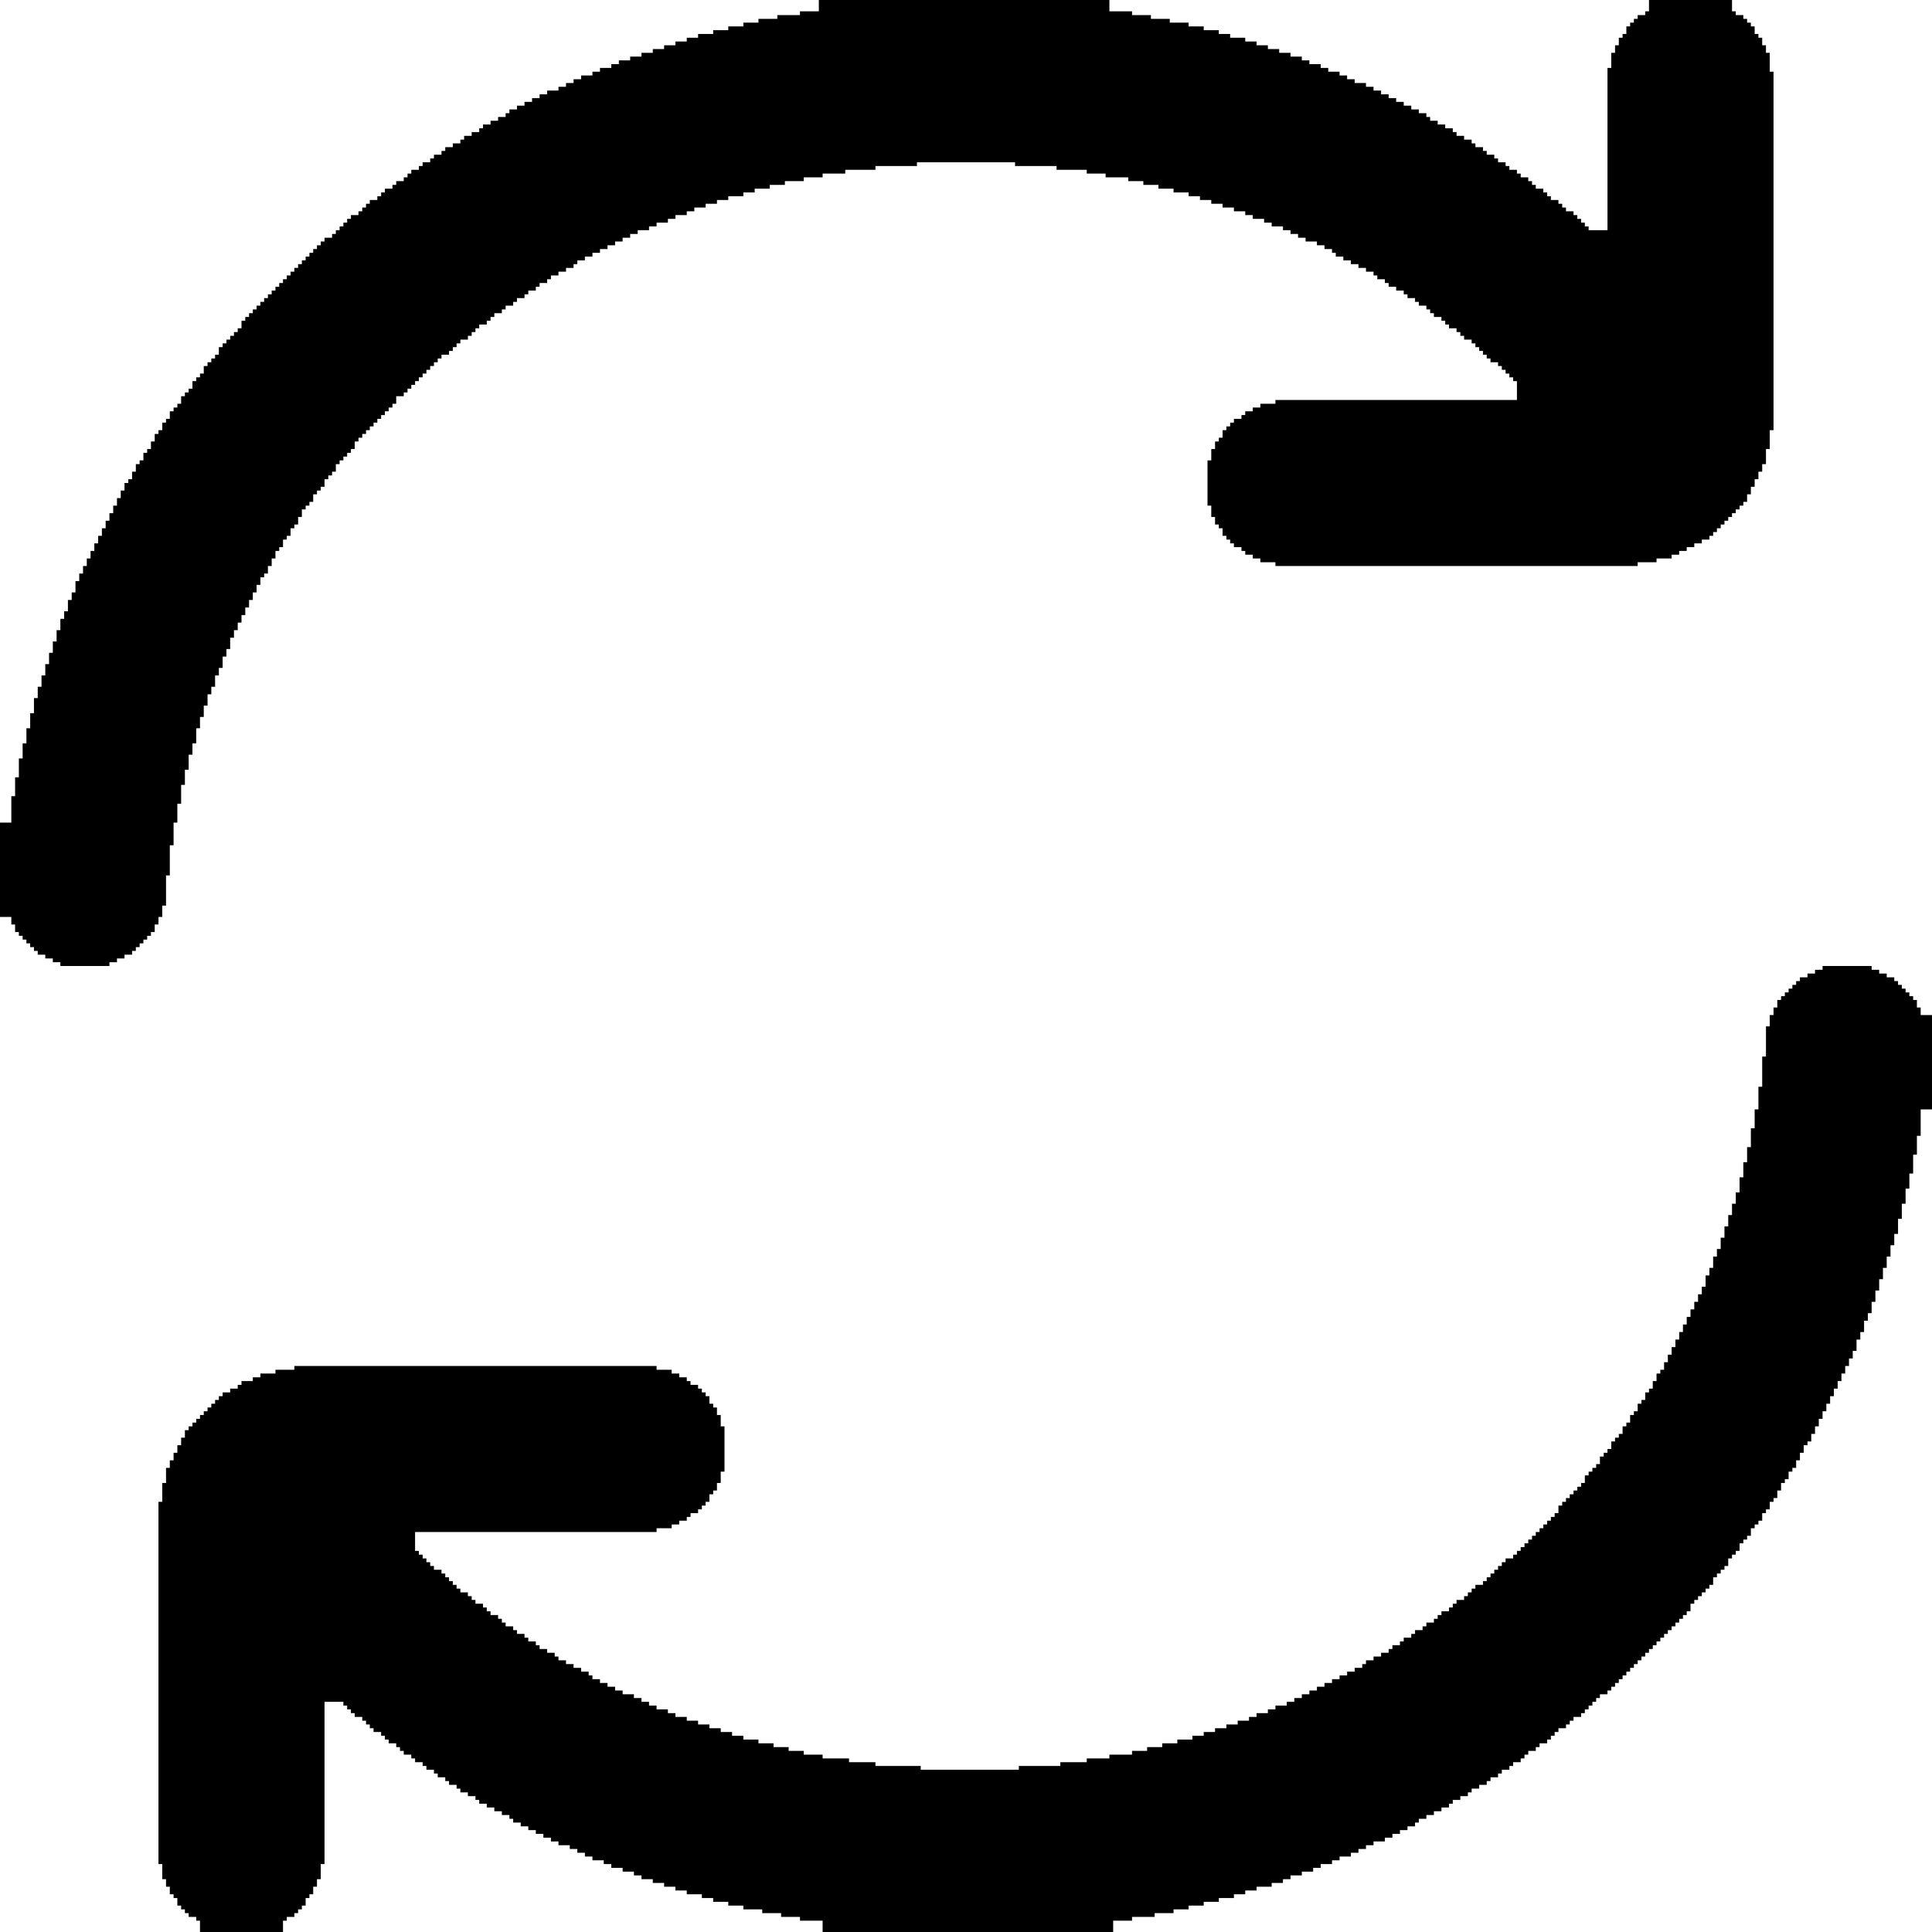
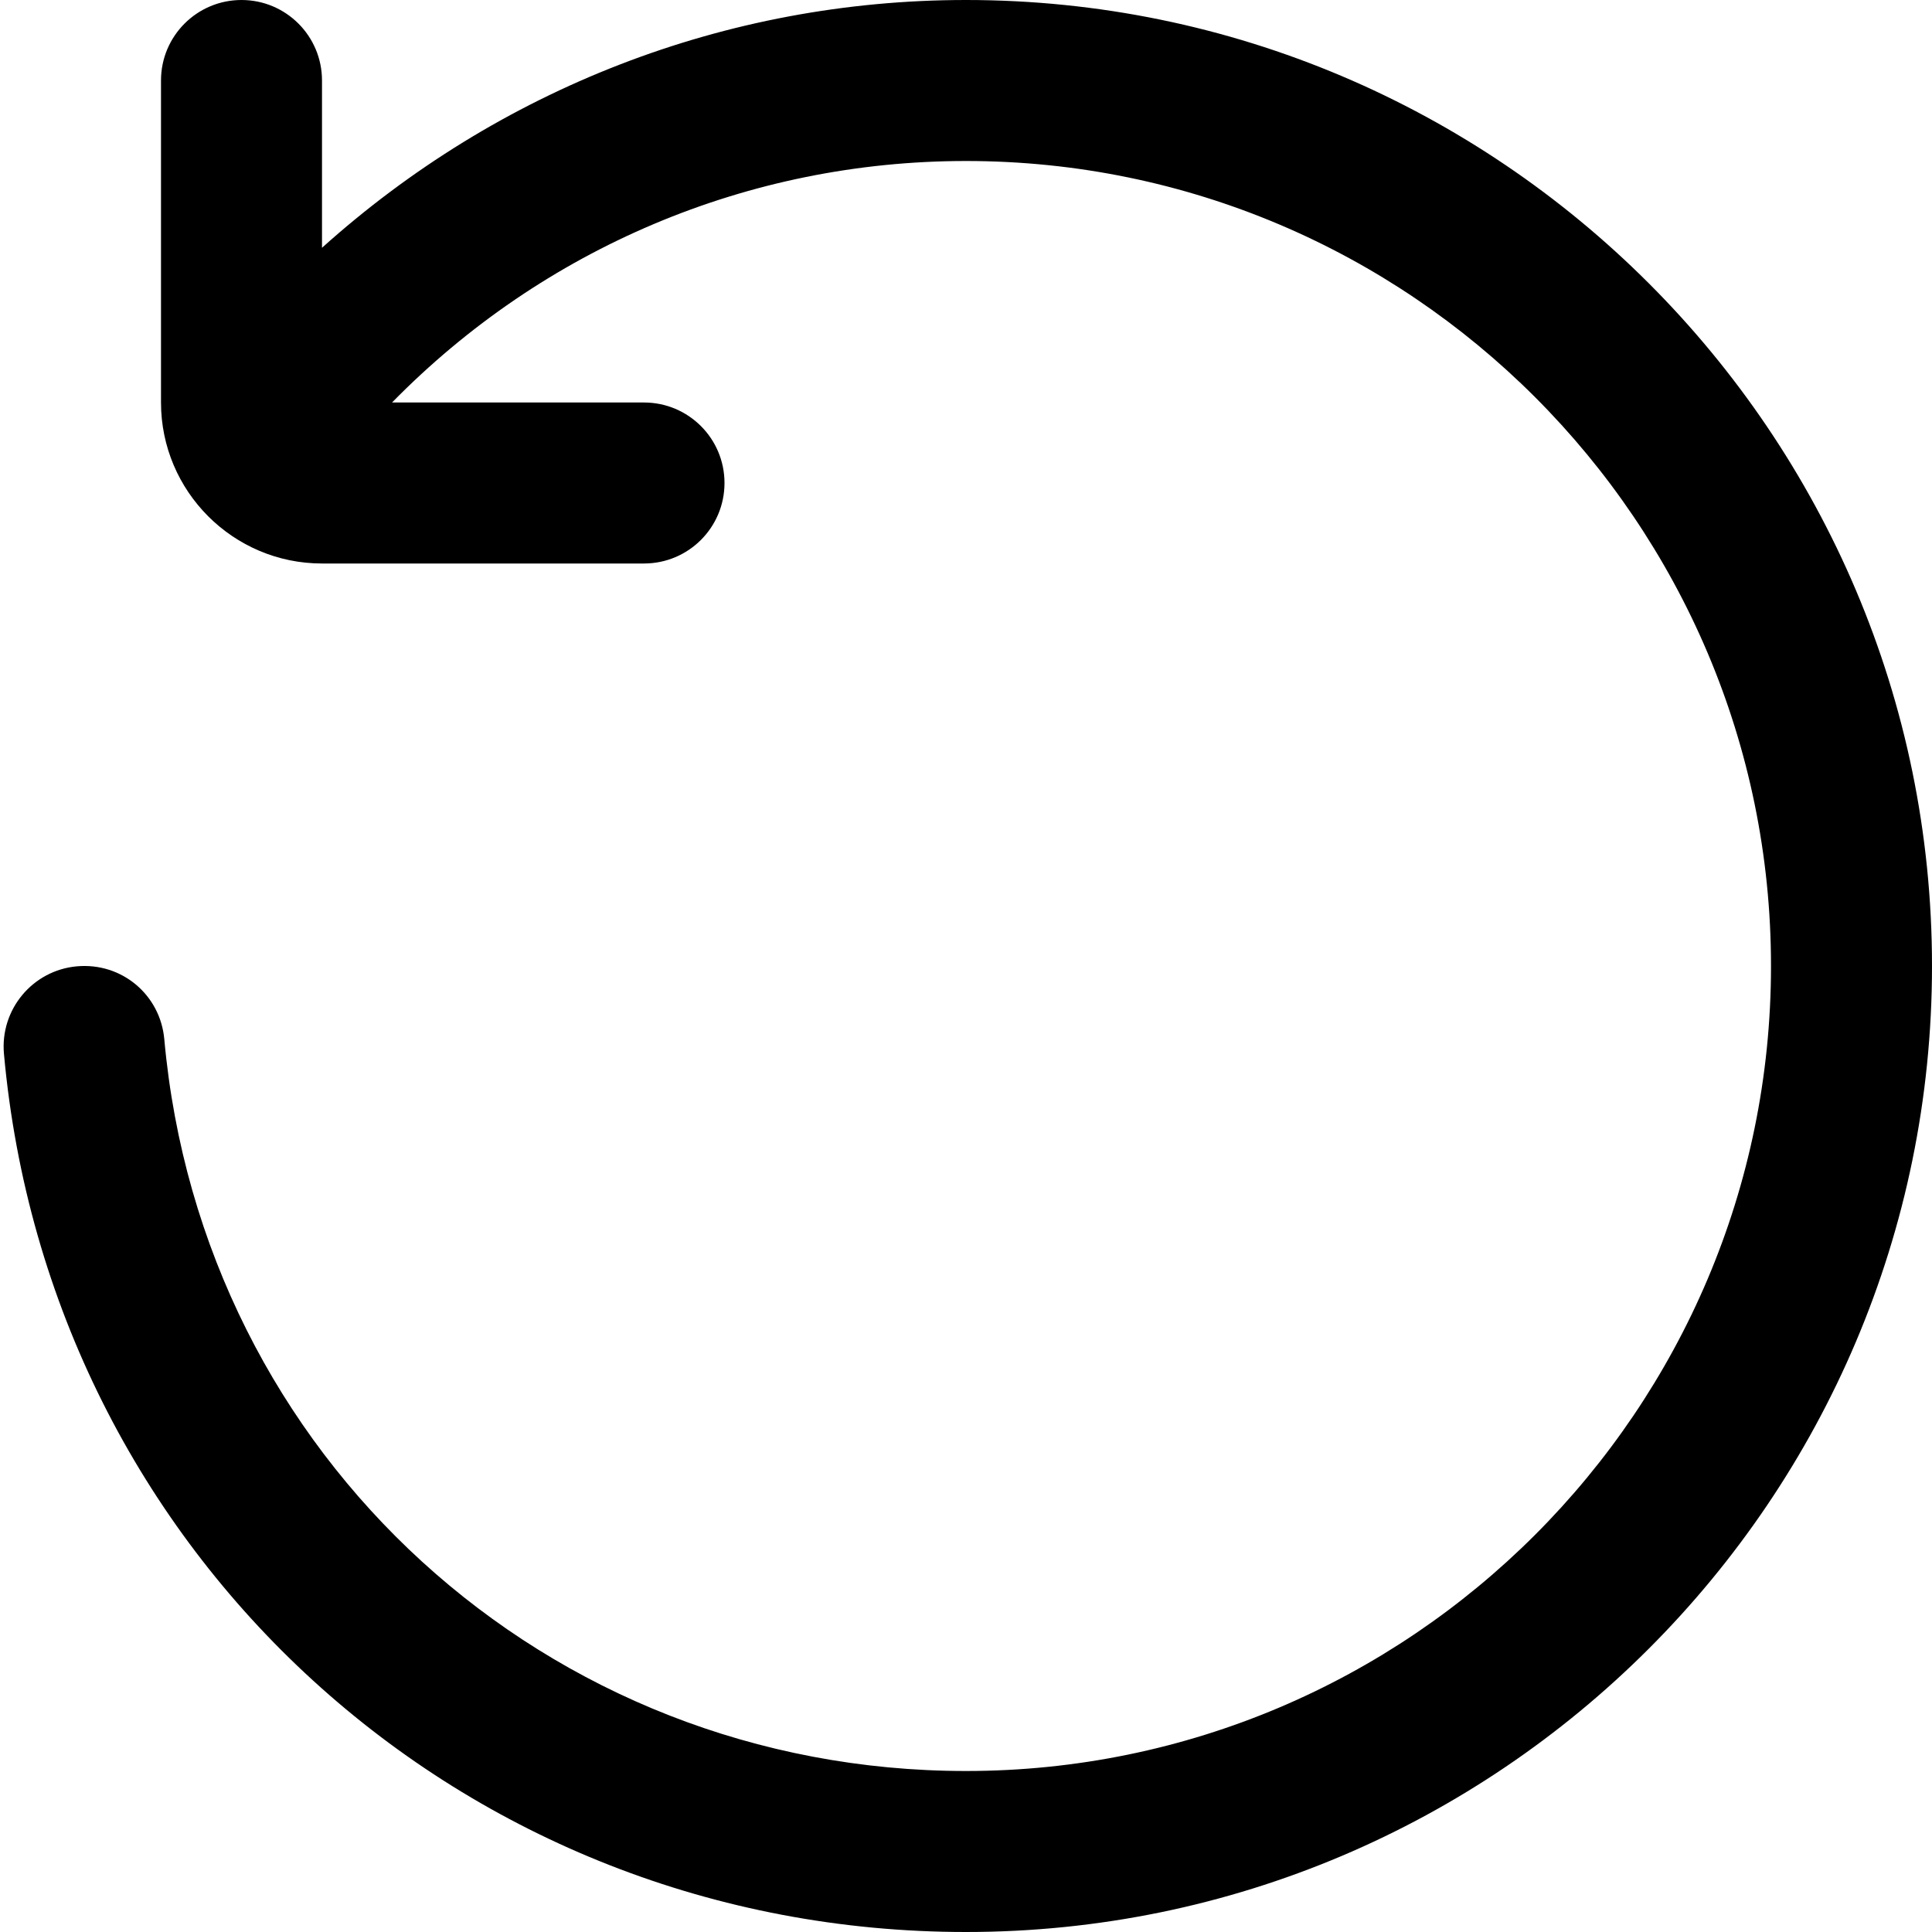
- <svg xmlns="http://www.w3.org/2000/svg" viewBox="0 0 512 512" width="512" height="512">
-   <path fill="#000" d="M217,0h77v1h-77zM437,0h22v1h-22zM217,1h77v1h-77zM437,1h22v1h-22zM217,2h77v1h-77zM437,2h22v1h-22zM212,3h88v1h-88zM436,3h24v1h-24zM206,4h99v1h-99zM434,4h28v1h-28zM201,5h109v1h-109zM433,5h30v1h-30zM197,6h118v1h-118zM432,6h32v1h-32zM193,7h126v1h-126zM431,7h34v1h-34zM189,8h134v1h-134zM431,8h34v1h-34zM185,9h141v1h-141zM430,9h36v1h-36zM182,10h148v1h-148zM429,10h38v1h-38zM179,11h154v1h-154zM429,11h38v1h-38zM176,12h160v1h-160zM428,12h40v1h-40zM173,13h166v1h-166zM428,13h40v1h-40zM170,14h172v1h-172zM427,14h42v1h-42zM167,15h178v1h-178zM427,15h42v1h-42zM164,16h183v1h-183zM427,16h42v1h-42zM162,17h188v1h-188zM427,17h42v1h-42zM159,18h193v1h-193zM426,18h43v1h-43zM157,19h198v1h-198zM426,19h44v1h-44zM154,20h203v1h-203zM426,20h44v1h-44zM152,21h207v1h-207zM426,21h44v1h-44zM150,22h212v1h-212zM426,22h44v1h-44zM148,23h216v1h-216zM426,23h44v1h-44zM145,24h221v1h-221zM426,24h44v1h-44zM143,25h225v1h-225zM426,25h44v1h-44zM141,26h229v1h-229zM426,26h44v1h-44zM139,27h233v1h-233zM426,27h44v1h-44zM137,28h237v1h-237zM426,28h44v1h-44zM135,29h241v1h-241zM426,29h44v1h-44zM134,30h244v1h-244zM426,30h44v1h-44zM132,31h247v1h-247zM426,31h44v1h-44zM130,32h251v1h-251zM426,32h44v1h-44zM128,33h255v1h-255zM426,33h44v1h-44zM127,34h258v1h-258zM426,34h44v1h-44zM125,35h261v1h-261zM426,35h44v1h-44zM123,36h265v1h-265zM426,36h44v1h-44zM122,37h268v1h-268zM426,37h44v1h-44zM120,38h271v1h-271zM426,38h44v1h-44zM118,39h275v1h-275zM426,39h44v1h-44zM117,40h277v1h-277zM426,40h44v1h-44zM115,41h281v1h-281zM426,41h44v1h-44zM114,42h283v1h-283zM426,42h44v1h-44zM112,43h131v1h-131zM269,43h130v1h-130zM426,43h44v1h-44zM111,44h121v1h-121zM280,44h120v1h-120zM426,44h44v1h-44zM109,45h115v1h-115zM288,45h114v1h-114zM426,45h44v1h-44zM108,46h110v1h-110zM293,46h110v1h-110zM426,46h44v1h-44zM107,47h106v1h-106zM299,47h106v1h-106zM426,47h44v1h-44zM105,48h103v1h-103zM303,48h103v1h-103zM426,48h44v1h-44zM104,49h100v1h-100zM307,49h100v1h-100zM426,49h44v1h-44zM102,50h98v1h-98zM311,50h98v1h-98zM426,50h44v1h-44zM101,51h96v1h-96zM315,51h95v1h-95zM426,51h44v1h-44zM100,52h93v1h-93zM318,52h93v1h-93zM426,52h44v1h-44zM98,53h92v1h-92zM321,53h92v1h-92zM426,53h44v1h-44zM97,54h90v1h-90zM324,54h90v1h-90zM426,54h44v1h-44zM96,55h88v1h-88zM327,55h88v1h-88zM426,55h44v1h-44zM95,56h87v1h-87zM330,56h87v1h-87zM426,56h44v1h-44zM93,57h86v1h-86zM332,57h86v1h-86zM426,57h44v1h-44zM92,58h85v1h-85zM335,58h84v1h-84zM426,58h44v1h-44zM91,59h83v1h-83zM337,59h83v1h-83zM426,59h44v1h-44zM90,60h82v1h-82zM340,60h81v1h-81zM426,60h44v1h-44zM89,61h80v1h-80zM342,61h128v1h-128zM88,62h79v1h-79zM344,62h126v1h-126zM86,63h79v1h-79zM346,63h124v1h-124zM85,64h78v1h-78zM349,64h121v1h-121zM84,65h77v1h-77zM351,65h119v1h-119zM83,66h76v1h-76zM353,66h117v1h-117zM82,67h75v1h-75zM354,67h116v1h-116zM81,68h74v1h-74zM356,68h114v1h-114zM80,69h73v1h-73zM358,69h112v1h-112zM79,70h73v1h-73zM360,70h110v1h-110zM78,71h72v1h-72zM362,71h108v1h-108zM77,72h71v1h-71zM364,72h106v1h-106zM76,73h70v1h-70zM365,73h105v1h-105zM75,74h70v1h-70zM367,74h103v1h-103zM74,75h69v1h-69zM368,75h102v1h-102zM73,76h69v1h-69zM370,76h100v1h-100zM72,77h68v1h-68zM372,77h98v1h-98zM71,78h68v1h-68zM373,78h97v1h-97zM70,79h67v1h-67zM375,79h95v1h-95zM69,80h67v1h-67zM376,80h94v1h-94zM68,81h66v1h-66zM378,81h92v1h-92zM67,82h66v1h-66zM379,82h91v1h-91zM66,83h65v1h-65zM380,83h90v1h-90zM65,84h65v1h-65zM382,84h88v1h-88zM64,85h65v1h-65zM383,85h87v1h-87zM64,86h63v1h-63zM384,86h86v1h-86zM63,87h63v1h-63zM386,87h84v1h-84zM62,88h63v1h-63zM387,88h83v1h-83zM61,89h63v1h-63zM388,89h82v1h-82zM60,90h62v1h-62zM390,90h80v1h-80zM59,91h62v1h-62zM391,91h79v1h-79zM58,92h62v1h-62zM392,92h78v1h-78zM58,93h61v1h-61zM393,93h77v1h-77zM57,94h60v1h-60zM394,94h76v1h-76zM56,95h60v1h-60zM395,95h75v1h-75zM55,96h60v1h-60zM397,96h73v1h-73zM54,97h60v1h-60zM398,97h72v1h-72zM54,98h59v1h-59zM399,98h71v1h-71zM53,99h59v1h-59zM400,99h70v1h-70zM52,100h59v1h-59zM401,100h69v1h-69zM51,101h59v1h-59zM402,101h68v1h-68zM51,102h58v1h-58zM402,102h68v1h-68zM50,103h58v1h-58zM402,103h68v1h-68zM49,104h58v1h-58zM402,104h68v1h-68zM48,105h57v1h-57zM402,105h68v1h-68zM48,106h57v1h-57zM338,106h132v1h-132zM47,107h57v1h-57zM334,107h136v1h-136zM46,108h57v1h-57zM332,108h138v1h-138zM45,109h57v1h-57zM330,109h140v1h-140zM45,110h56v1h-56zM329,110h141v1h-141zM44,111h56v1h-56zM327,111h143v1h-143zM43,112h56v1h-56zM326,112h144v1h-144zM43,113h55v1h-55zM325,113h145v1h-145zM42,114h55v1h-55zM324,114h145v1h-145zM41,115h55v1h-55zM324,115h145v1h-145zM41,116h54v1h-54zM323,116h146v1h-146zM40,117h54v1h-54zM322,117h147v1h-147zM40,118h54v1h-54zM322,118h147v1h-147zM39,119h54v1h-54zM321,119h147v1h-147zM38,120h54v1h-54zM321,120h147v1h-147zM38,121h53v1h-53zM321,121h147v1h-147zM37,122h53v1h-53zM320,122h148v1h-148zM36,123h53v1h-53zM320,123h147v1h-147zM36,124h53v1h-53zM320,124h147v1h-147zM35,125h53v1h-53zM320,125h146v1h-146zM35,126h52v1h-52zM320,126h146v1h-146zM34,127h52v1h-52zM320,127h145v1h-145zM33,128h53v1h-53zM320,128h145v1h-145zM33,129h52v1h-52zM320,129h144v1h-144zM32,130h52v1h-52zM320,130h144v1h-144zM32,131h51v1h-51zM320,131h143v1h-143zM31,132h52v1h-52zM320,132h143v1h-143zM31,133h51v1h-51zM320,133h142v1h-142zM30,134h51v1h-51zM321,134h140v1h-140zM30,135h50v1h-50zM321,135h139v1h-139zM29,136h51v1h-51zM321,136h138v1h-138zM29,137h50v1h-50zM322,137h136v1h-136zM28,138h51v1h-51zM322,138h135v1h-135zM28,139h50v1h-50zM323,139h133v1h-133zM27,140h50v1h-50zM324,140h131v1h-131zM27,141h50v1h-50zM324,141h130v1h-130zM26,142h50v1h-50zM325,142h128v1h-128zM26,143h49v1h-49zM326,143h125v1h-125zM25,144h50v1h-50zM327,144h122v1h-122zM25,145h49v1h-49zM329,145h118v1h-118zM24,146h49v1h-49zM330,146h115v1h-115zM24,147h49v1h-49zM332,147h111v1h-111zM23,148h49v1h-49zM334,148h105v1h-105zM23,149h49v1h-49zM338,149h96v1h-96zM22,150h49v1h-49zM22,151h49v1h-49zM21,152h49v1h-49zM21,153h48v1h-48zM20,154h49v1h-49zM20,155h48v1h-48zM20,156h48v1h-48zM19,157h48v1h-48zM19,158h48v1h-48zM18,159h48v1h-48zM18,160h48v1h-48zM18,161h47v1h-47zM17,162h48v1h-48zM17,163h47v1h-47zM16,164h48v1h-48zM16,165h47v1h-47zM16,166h47v1h-47zM15,167h47v1h-47zM15,168h47v1h-47zM15,169h46v1h-46zM14,170h47v1h-47zM14,171h47v1h-47zM14,172h46v1h-46zM13,173h47v1h-47zM13,174h46v1h-46zM13,175h46v1h-46zM12,176h47v1h-47zM12,177h46v1h-46zM12,178h46v1h-46zM11,179h46v1h-46zM11,180h46v1h-46zM11,181h46v1h-46zM10,182h46v1h-46zM10,183h46v1h-46zM10,184h45v1h-45zM9,185h46v1h-46zM9,186h46v1h-46zM9,187h45v1h-45zM9,188h45v1h-45zM8,189h46v1h-46zM8,190h45v1h-45zM8,191h45v1h-45zM8,192h45v1h-45zM7,193h45v1h-45zM7,194h45v1h-45zM7,195h45v1h-45zM7,196h45v1h-45zM6,197h45v1h-45zM6,198h45v1h-45zM6,199h45v1h-45zM6,200h44v1h-44zM5,201h45v1h-45zM5,202h45v1h-45zM5,203h45v1h-45zM5,204h44v1h-44zM5,205h44v1h-44zM4,206h45v1h-45zM4,207h45v1h-45zM4,208h44v1h-44zM4,209h44v1h-44zM4,210h44v1h-44zM3,211h45v1h-45zM3,212h45v1h-45zM3,213h44v1h-44zM3,214h44v1h-44zM3,215h44v1h-44zM3,216h44v1h-44zM3,217h44v1h-44zM0,218h46v1h-46zM0,219h46v1h-46zM0,220h46v1h-46zM0,221h46v1h-46zM0,222h46v1h-46zM0,223h46v1h-46zM0,224h45v1h-45zM0,225h45v1h-45zM0,226h45v1h-45zM0,227h45v1h-45zM0,228h45v1h-45zM0,229h45v1h-45zM0,230h45v1h-45zM0,231h45v1h-45zM0,232h44v1h-44zM0,233h44v1h-44zM0,234h44v1h-44zM0,235h44v1h-44zM0,236h44v1h-44zM0,237h44v1h-44zM0,238h44v1h-44zM0,239h44v1h-44zM0,240h43v1h-43zM0,241h43v1h-43zM0,242h43v1h-43zM3,243h39v1h-39zM3,244h39v1h-39zM4,245h37v1h-37zM4,246h37v1h-37zM5,247h35v1h-35zM6,248h33v1h-33zM7,249h31v1h-31zM8,250h29v1h-29zM9,251h27v1h-27zM10,252h25v1h-25zM12,253h21v1h-21zM14,254h17v1h-17zM16,255h13v1h-13zM483,256h13v1h-13zM481,257h17v1h-17zM479,258h21v1h-21zM477,259h25v1h-25zM476,260h27v1h-27zM475,261h29v1h-29zM474,262h31v1h-31zM473,263h33v1h-33zM472,264h35v1h-35zM471,265h37v1h-37zM471,266h37v1h-37zM470,267h39v1h-39zM470,268h39v1h-39zM469,269h43v1h-43zM469,270h43v1h-43zM469,271h43v1h-43zM468,272h44v1h-44zM468,273h44v1h-44zM468,274h44v1h-44zM468,275h44v1h-44zM468,276h44v1h-44zM468,277h44v1h-44zM468,278h44v1h-44zM468,279h44v1h-44zM467,280h45v1h-45zM467,281h45v1h-45zM467,282h45v1h-45zM467,283h45v1h-45zM467,284h45v1h-45zM467,285h45v1h-45zM467,286h45v1h-45zM467,287h45v1h-45zM466,288h46v1h-46zM466,289h46v1h-46zM466,290h46v1h-46zM466,291h46v1h-46zM466,292h46v1h-46zM466,293h46v1h-46zM465,294h44v1h-44zM465,295h44v1h-44zM465,296h44v1h-44zM465,297h44v1h-44zM465,298h44v1h-44zM464,299h45v1h-45zM464,300h45v1h-45zM464,301h44v1h-44zM464,302h44v1h-44zM464,303h44v1h-44zM463,304h45v1h-45zM463,305h45v1h-45zM463,306h44v1h-44zM463,307h44v1h-44zM462,308h45v1h-45zM462,309h45v1h-45zM462,310h45v1h-45zM462,311h44v1h-44zM461,312h45v1h-45zM461,313h45v1h-45zM461,314h45v1h-45zM461,315h44v1h-44zM460,316h45v1h-45zM460,317h45v1h-45zM460,318h45v1h-45zM459,319h45v1h-45zM459,320h45v1h-45zM459,321h45v1h-45zM458,322h46v1h-46zM458,323h45v1h-45zM458,324h45v1h-45zM457,325h46v1h-46zM457,326h46v1h-46zM457,327h45v1h-45zM456,328h46v1h-46zM456,329h46v1h-46zM456,330h45v1h-45zM455,331h46v1h-46zM455,332h46v1h-46zM454,333h46v1h-46zM454,334h46v1h-46zM454,335h46v1h-46zM453,336h46v1h-46zM453,337h46v1h-46zM452,338h47v1h-47zM452,339h46v1h-46zM452,340h46v1h-46zM451,341h47v1h-47zM451,342h46v1h-46zM450,343h47v1h-47zM450,344h47v1h-47zM449,345h47v1h-47zM449,346h47v1h-47zM448,347h48v1h-48zM448,348h47v1h-47zM447,349h48v1h-48zM447,350h47v1h-47zM446,351h48v1h-48zM446,352h48v1h-48zM445,353h48v1h-48zM445,354h48v1h-48zM444,355h48v1h-48zM444,356h48v1h-48zM443,357h49v1h-49zM443,358h48v1h-48zM442,359h49v1h-49zM442,360h48v1h-48zM441,361h49v1h-49zM78,362h96v1h-96zM441,362h48v1h-48zM73,363h105v1h-105zM440,363h49v1h-49zM69,364h111v1h-111zM439,364h49v1h-49zM67,365h115v1h-115zM439,365h49v1h-49zM64,366h119v1h-119zM438,366h49v1h-49zM63,367h122v1h-122zM438,367h49v1h-49zM61,368h125v1h-125zM437,368h49v1h-49zM59,369h128v1h-128zM436,369h50v1h-50zM58,370h130v1h-130zM436,370h49v1h-49zM57,371h131v1h-131zM435,371h50v1h-50zM56,372h133v1h-133zM434,372h50v1h-50zM55,373h135v1h-135zM434,373h50v1h-50zM54,374h136v1h-136zM433,374h50v1h-50zM53,375h138v1h-138zM432,375h51v1h-51zM52,376h139v1h-139zM432,376h50v1h-50zM51,377h140v1h-140zM431,377h51v1h-51zM50,378h142v1h-142zM430,378h51v1h-51zM49,379h143v1h-143zM430,379h51v1h-51zM49,380h143v1h-143zM429,380h51v1h-51zM48,381h144v1h-144zM428,381h52v1h-52zM48,382h144v1h-144zM427,382h52v1h-52zM47,383h145v1h-145zM427,383h51v1h-51zM47,384h145v1h-145zM426,384h52v1h-52zM46,385h146v1h-146zM425,385h52v1h-52zM46,386h146v1h-146zM424,386h53v1h-53zM45,387h147v1h-147zM424,387h52v1h-52zM45,388h147v1h-147zM423,388h53v1h-53zM44,389h148v1h-148zM422,389h53v1h-53zM44,390h147v1h-147zM421,390h53v1h-53zM44,391h147v1h-147zM420,391h54v1h-54zM44,392h147v1h-147zM420,392h53v1h-53zM43,393h147v1h-147zM419,393h53v1h-53zM43,394h147v1h-147zM418,394h54v1h-54zM43,395h146v1h-146zM417,395h54v1h-54zM43,396h145v1h-145zM416,396h55v1h-55zM43,397h145v1h-145zM415,397h55v1h-55zM42,398h145v1h-145zM414,398h55v1h-55zM42,399h144v1h-144zM413,399h56v1h-56zM42,400h143v1h-143zM413,400h55v1h-55zM42,401h141v1h-141zM412,401h55v1h-55zM42,402h140v1h-140zM411,402h56v1h-56zM42,403h138v1h-138zM410,403h56v1h-56zM42,404h136v1h-136zM409,404h56v1h-56zM42,405h132v1h-132zM408,405h56v1h-56zM42,406h68v1h-68zM407,406h57v1h-57zM42,407h68v1h-68zM406,407h57v1h-57zM42,408h68v1h-68zM405,408h57v1h-57zM42,409h68v1h-68zM404,409h57v1h-57zM42,410h68v1h-68zM403,410h58v1h-58zM42,411h69v1h-69zM402,411h58v1h-58zM42,412h70v1h-70zM401,412h58v1h-58zM42,413h71v1h-71zM399,413h59v1h-59zM42,414h72v1h-72zM398,414h60v1h-60zM42,415h73v1h-73zM397,415h60v1h-60zM42,416h75v1h-75zM396,416h60v1h-60zM42,417h76v1h-76zM395,417h60v1h-60zM42,418h77v1h-77zM394,418h60v1h-60zM42,419h78v1h-78zM393,419h61v1h-61zM42,420h79v1h-79zM391,420h62v1h-62zM42,421h80v1h-80zM390,421h62v1h-62zM42,422h82v1h-82zM389,422h62v1h-62zM42,423h83v1h-83zM388,423h62v1h-62zM42,424h84v1h-84zM386,424h63v1h-63zM42,425h86v1h-86zM385,425h63v1h-63zM42,426h87v1h-87zM384,426h64v1h-64zM42,427h88v1h-88zM382,427h65v1h-65zM42,428h90v1h-90zM381,428h65v1h-65zM42,429h91v1h-91zM380,429h65v1h-65zM42,430h92v1h-92zM378,430h66v1h-66zM42,431h94v1h-94zM377,431h66v1h-66zM42,432h95v1h-95zM375,432h67v1h-67zM42,433h97v1h-97zM374,433h67v1h-67zM42,434h98v1h-98zM372,434h68v1h-68zM42,435h100v1h-100zM371,435h68v1h-68zM42,436h101v1h-101zM369,436h69v1h-69zM42,437h103v1h-103zM368,437h69v1h-69zM42,438h105v1h-105zM366,438h70v1h-70zM42,439h106v1h-106zM364,439h71v1h-71zM42,440h108v1h-108zM362,440h72v1h-72zM42,441h110v1h-110zM361,441h72v1h-72zM42,442h112v1h-112zM359,442h73v1h-73zM42,443h114v1h-114zM357,443h74v1h-74zM42,444h115v1h-115zM355,444h75v1h-75zM42,445h117v1h-117zM353,445h76v1h-76zM42,446h119v1h-119zM351,446h77v1h-77zM42,447h121v1h-121zM349,447h78v1h-78zM42,448h123v1h-123zM347,448h79v1h-79zM42,449h126v1h-126zM345,449h79v1h-79zM42,450h128v1h-128zM343,450h80v1h-80zM42,451h44v1h-44zM91,451h81v1h-81zM341,451h81v1h-81zM42,452h44v1h-44zM92,452h82v1h-82zM338,452h83v1h-83zM42,453h44v1h-44zM93,453h84v1h-84zM336,453h84v1h-84zM42,454h44v1h-44zM94,454h85v1h-85zM333,454h86v1h-86zM42,455h44v1h-44zM96,455h86v1h-86zM331,455h86v1h-86zM42,456h44v1h-44zM97,456h88v1h-88zM328,456h88v1h-88zM42,457h44v1h-44zM98,457h90v1h-90zM325,457h90v1h-90zM42,458h44v1h-44zM99,458h92v1h-92zM322,458h91v1h-91zM42,459h44v1h-44zM101,459h93v1h-93zM319,459h93v1h-93zM42,460h44v1h-44zM102,460h95v1h-95zM316,460h95v1h-95zM42,461h44v1h-44zM103,461h98v1h-98zM312,461h98v1h-98zM42,462h44v1h-44zM105,462h100v1h-100zM308,462h100v1h-100zM42,463h44v1h-44zM106,463h103v1h-103zM304,463h103v1h-103zM42,464h44v1h-44zM107,464h106v1h-106zM300,464h105v1h-105zM42,465h44v1h-44zM109,465h109v1h-109zM294,465h110v1h-110zM42,466h44v1h-44zM110,466h115v1h-115zM288,466h115v1h-115zM42,467h44v1h-44zM112,467h120v1h-120zM281,467h120v1h-120zM42,468h44v1h-44zM113,468h131v1h-131zM270,468h130v1h-130zM42,469h44v1h-44zM115,469h283v1h-283zM42,470h44v1h-44zM116,470h281v1h-281zM42,471h44v1h-44zM118,471h277v1h-277zM42,472h44v1h-44zM119,472h275v1h-275zM42,473h44v1h-44zM121,473h271v1h-271zM42,474h44v1h-44zM122,474h268v1h-268zM42,475h44v1h-44zM124,475h265v1h-265zM42,476h44v1h-44zM126,476h261v1h-261zM42,477h44v1h-44zM127,477h258v1h-258zM42,478h44v1h-44zM129,478h255v1h-255zM42,479h44v1h-44zM131,479h251v1h-251zM42,480h44v1h-44zM133,480h247v1h-247zM42,481h44v1h-44zM135,481h243v1h-243zM42,482h44v1h-44zM136,482h240v1h-240zM42,483h44v1h-44zM138,483h237v1h-237zM42,484h44v1h-44zM140,484h233v1h-233zM42,485h44v1h-44zM142,485h229v1h-229zM42,486h44v1h-44zM144,486h225v1h-225zM42,487h44v1h-44zM146,487h221v1h-221zM42,488h44v1h-44zM148,488h216v1h-216zM42,489h44v1h-44zM151,489h211v1h-211zM42,490h44v1h-44zM153,490h207v1h-207zM42,491h44v1h-44zM155,491h203v1h-203zM42,492h44v1h-44zM157,492h198v1h-198zM42,493h44v1h-44zM160,493h193v1h-193zM43,494h42v1h-42zM162,494h188v1h-188zM43,495h42v1h-42zM165,495h183v1h-183zM43,496h42v1h-42zM168,496h177v1h-177zM43,497h42v1h-42zM170,497h172v1h-172zM44,498h40v1h-40zM173,498h167v1h-167zM44,499h40v1h-40zM176,499h161v1h-161zM45,500h38v1h-38zM179,500h154v1h-154zM45,501h38v1h-38zM182,501h148v1h-148zM46,502h36v1h-36zM186,502h141v1h-141zM47,503h34v1h-34zM189,503h134v1h-134zM47,504h34v1h-34zM193,504h126v1h-126zM48,505h32v1h-32zM197,505h118v1h-118zM49,506h30v1h-30zM202,506h109v1h-109zM50,507h28v1h-28zM207,507h99v1h-99zM52,508h24v1h-24zM212,508h88v1h-88zM53,509h22v1h-22zM218,509h77v1h-77zM53,510h22v1h-22zM218,510h77v1h-77zM53,511h22v1h-22zM218,511h77v1h-77z" />
+ <svg xmlns="http://www.w3.org/2000/svg" id="Layer_1" data-name="Layer 1" viewBox="0 0 24 24" width="512" height="512">
+   <path d="M12,0c-2.991,0-5.813,1.113-8,3.078V1c0-.553-.448-1-1-1s-1,.447-1,1V5c0,1.103,.897,2,2,2h4c.552,0,1-.447,1-1s-.448-1-1-1h-3.13c1.876-1.913,4.422-3,7.13-3,5.514,0,10,4.486,10,10s-4.486,10-10,10c-5.21,0-9.492-3.908-9.959-9.09-.049-.55-.526-.956-1.086-.906C.405,12.054,0,12.54,.049,13.09c.561,6.22,5.699,10.91,11.951,10.91,6.617,0,12-5.383,12-12S18.617,0,12,0Z" />
</svg>
